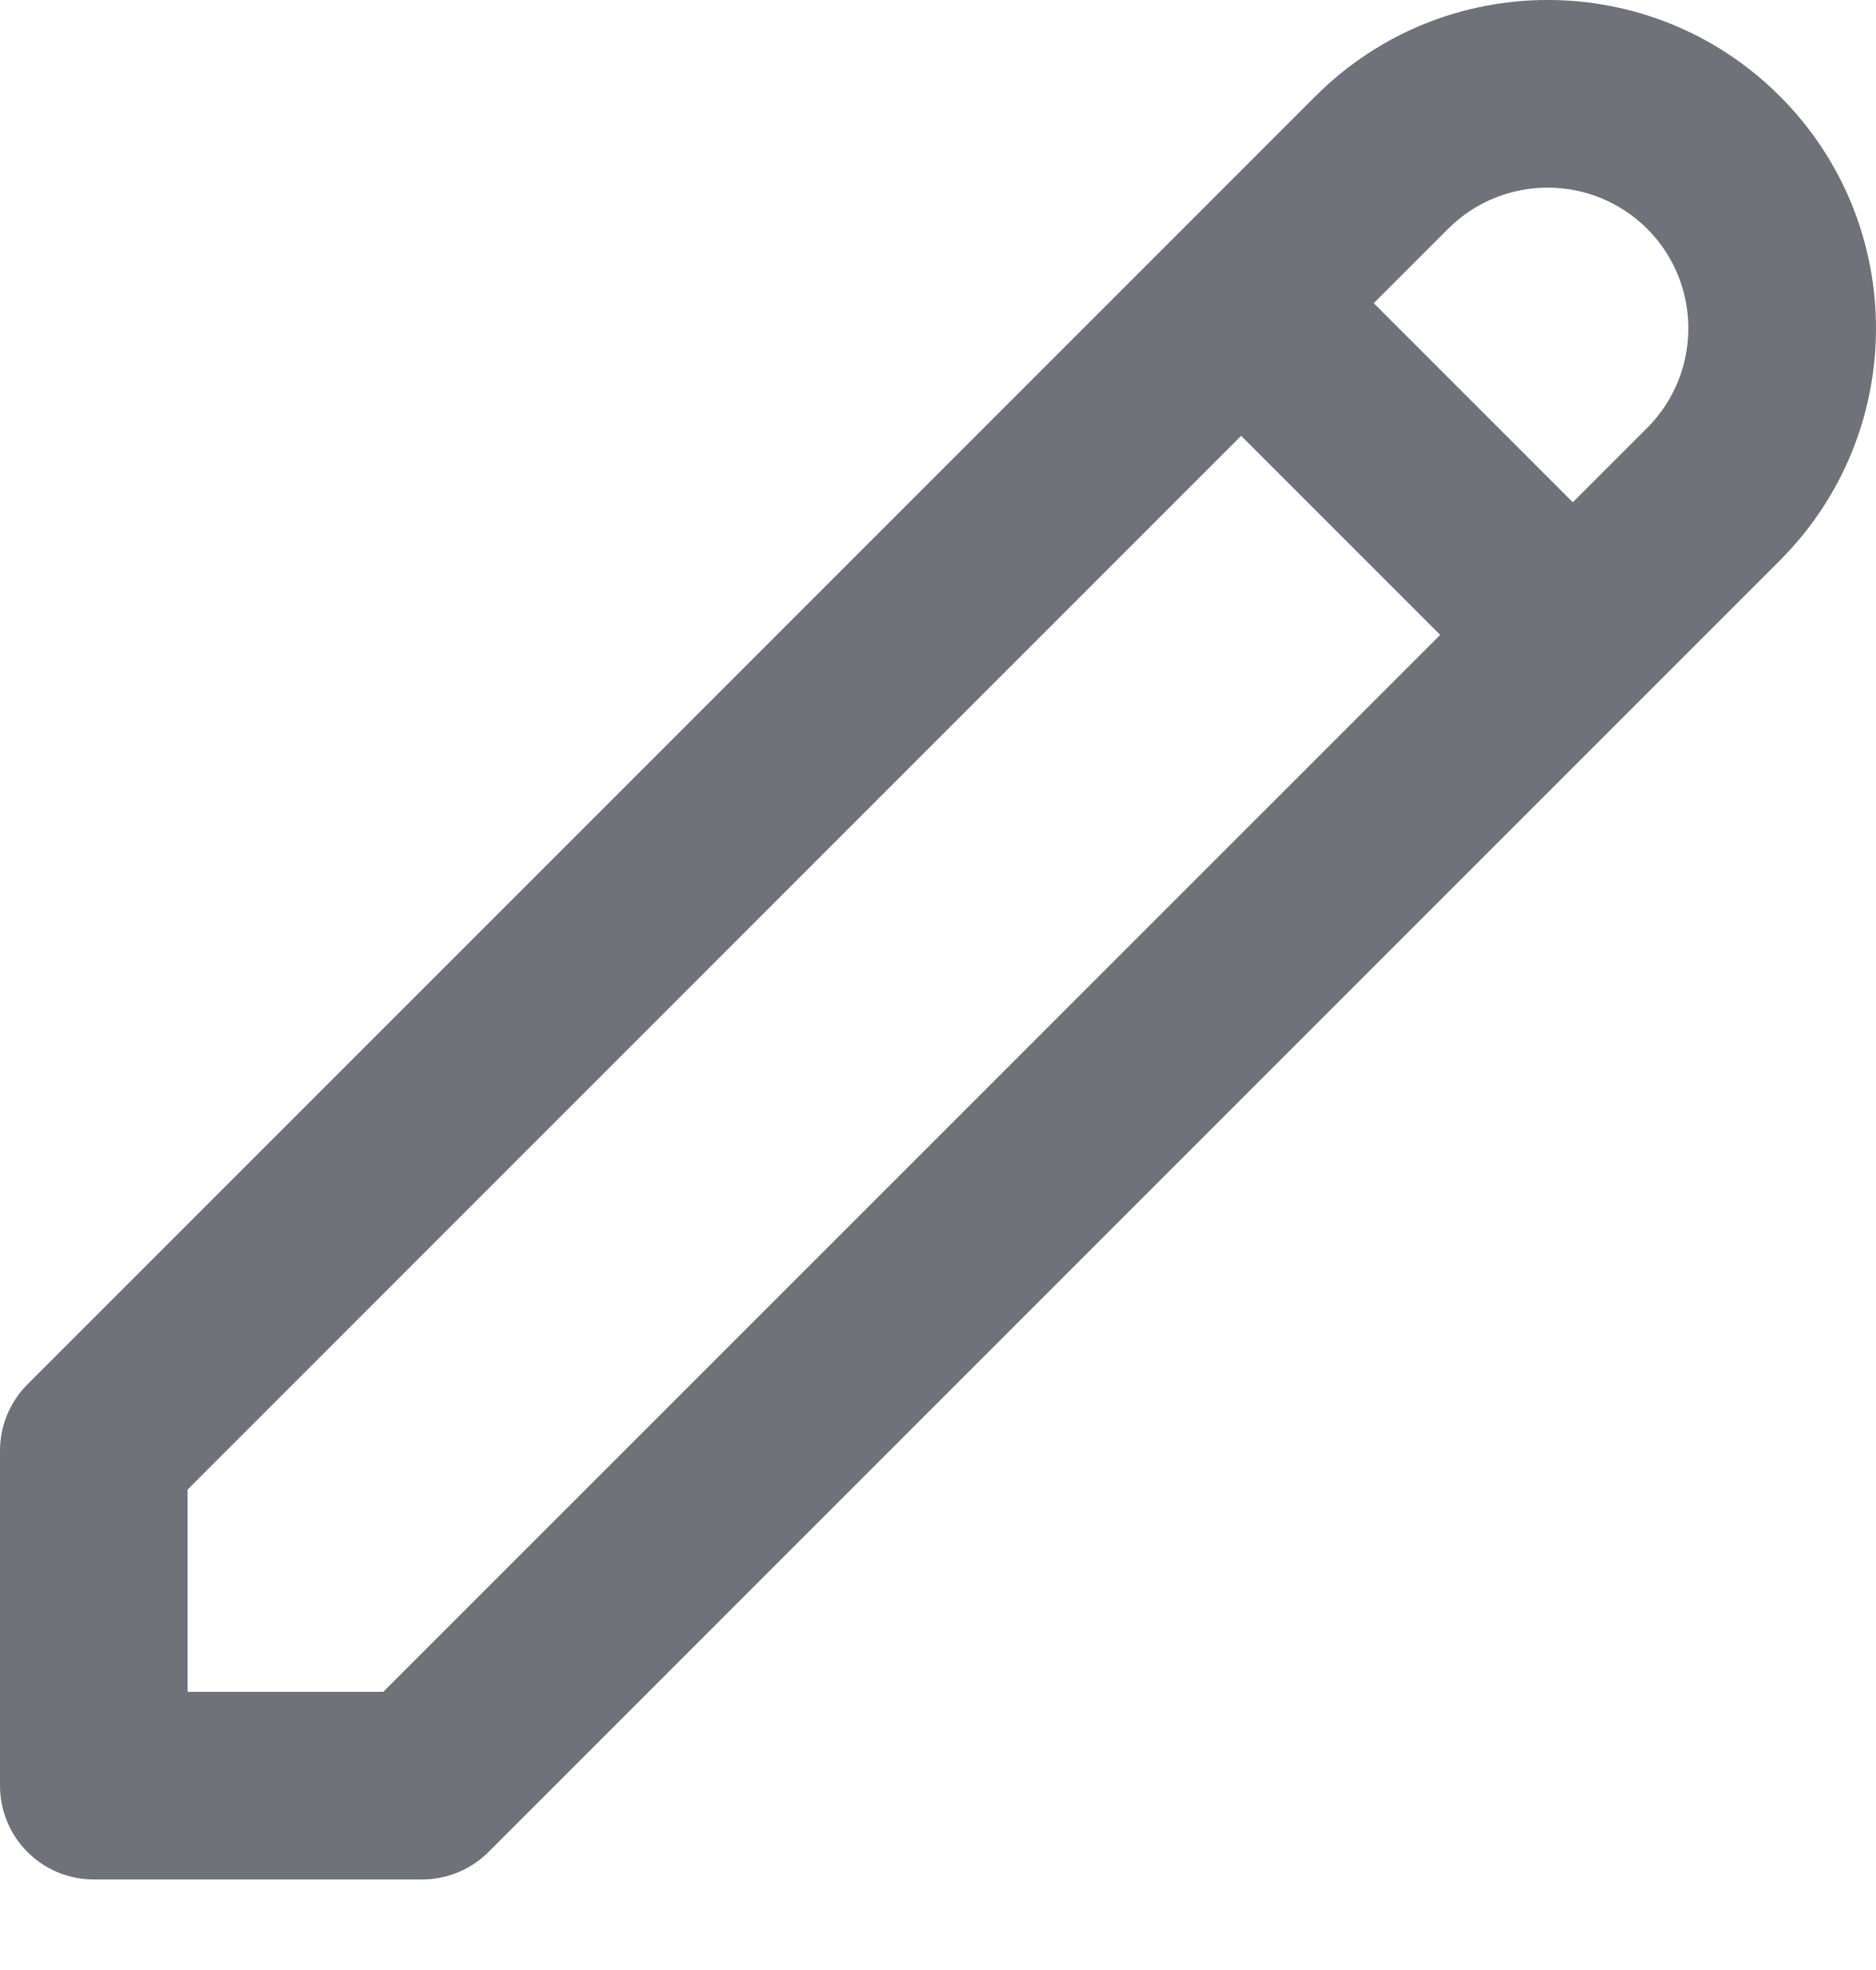
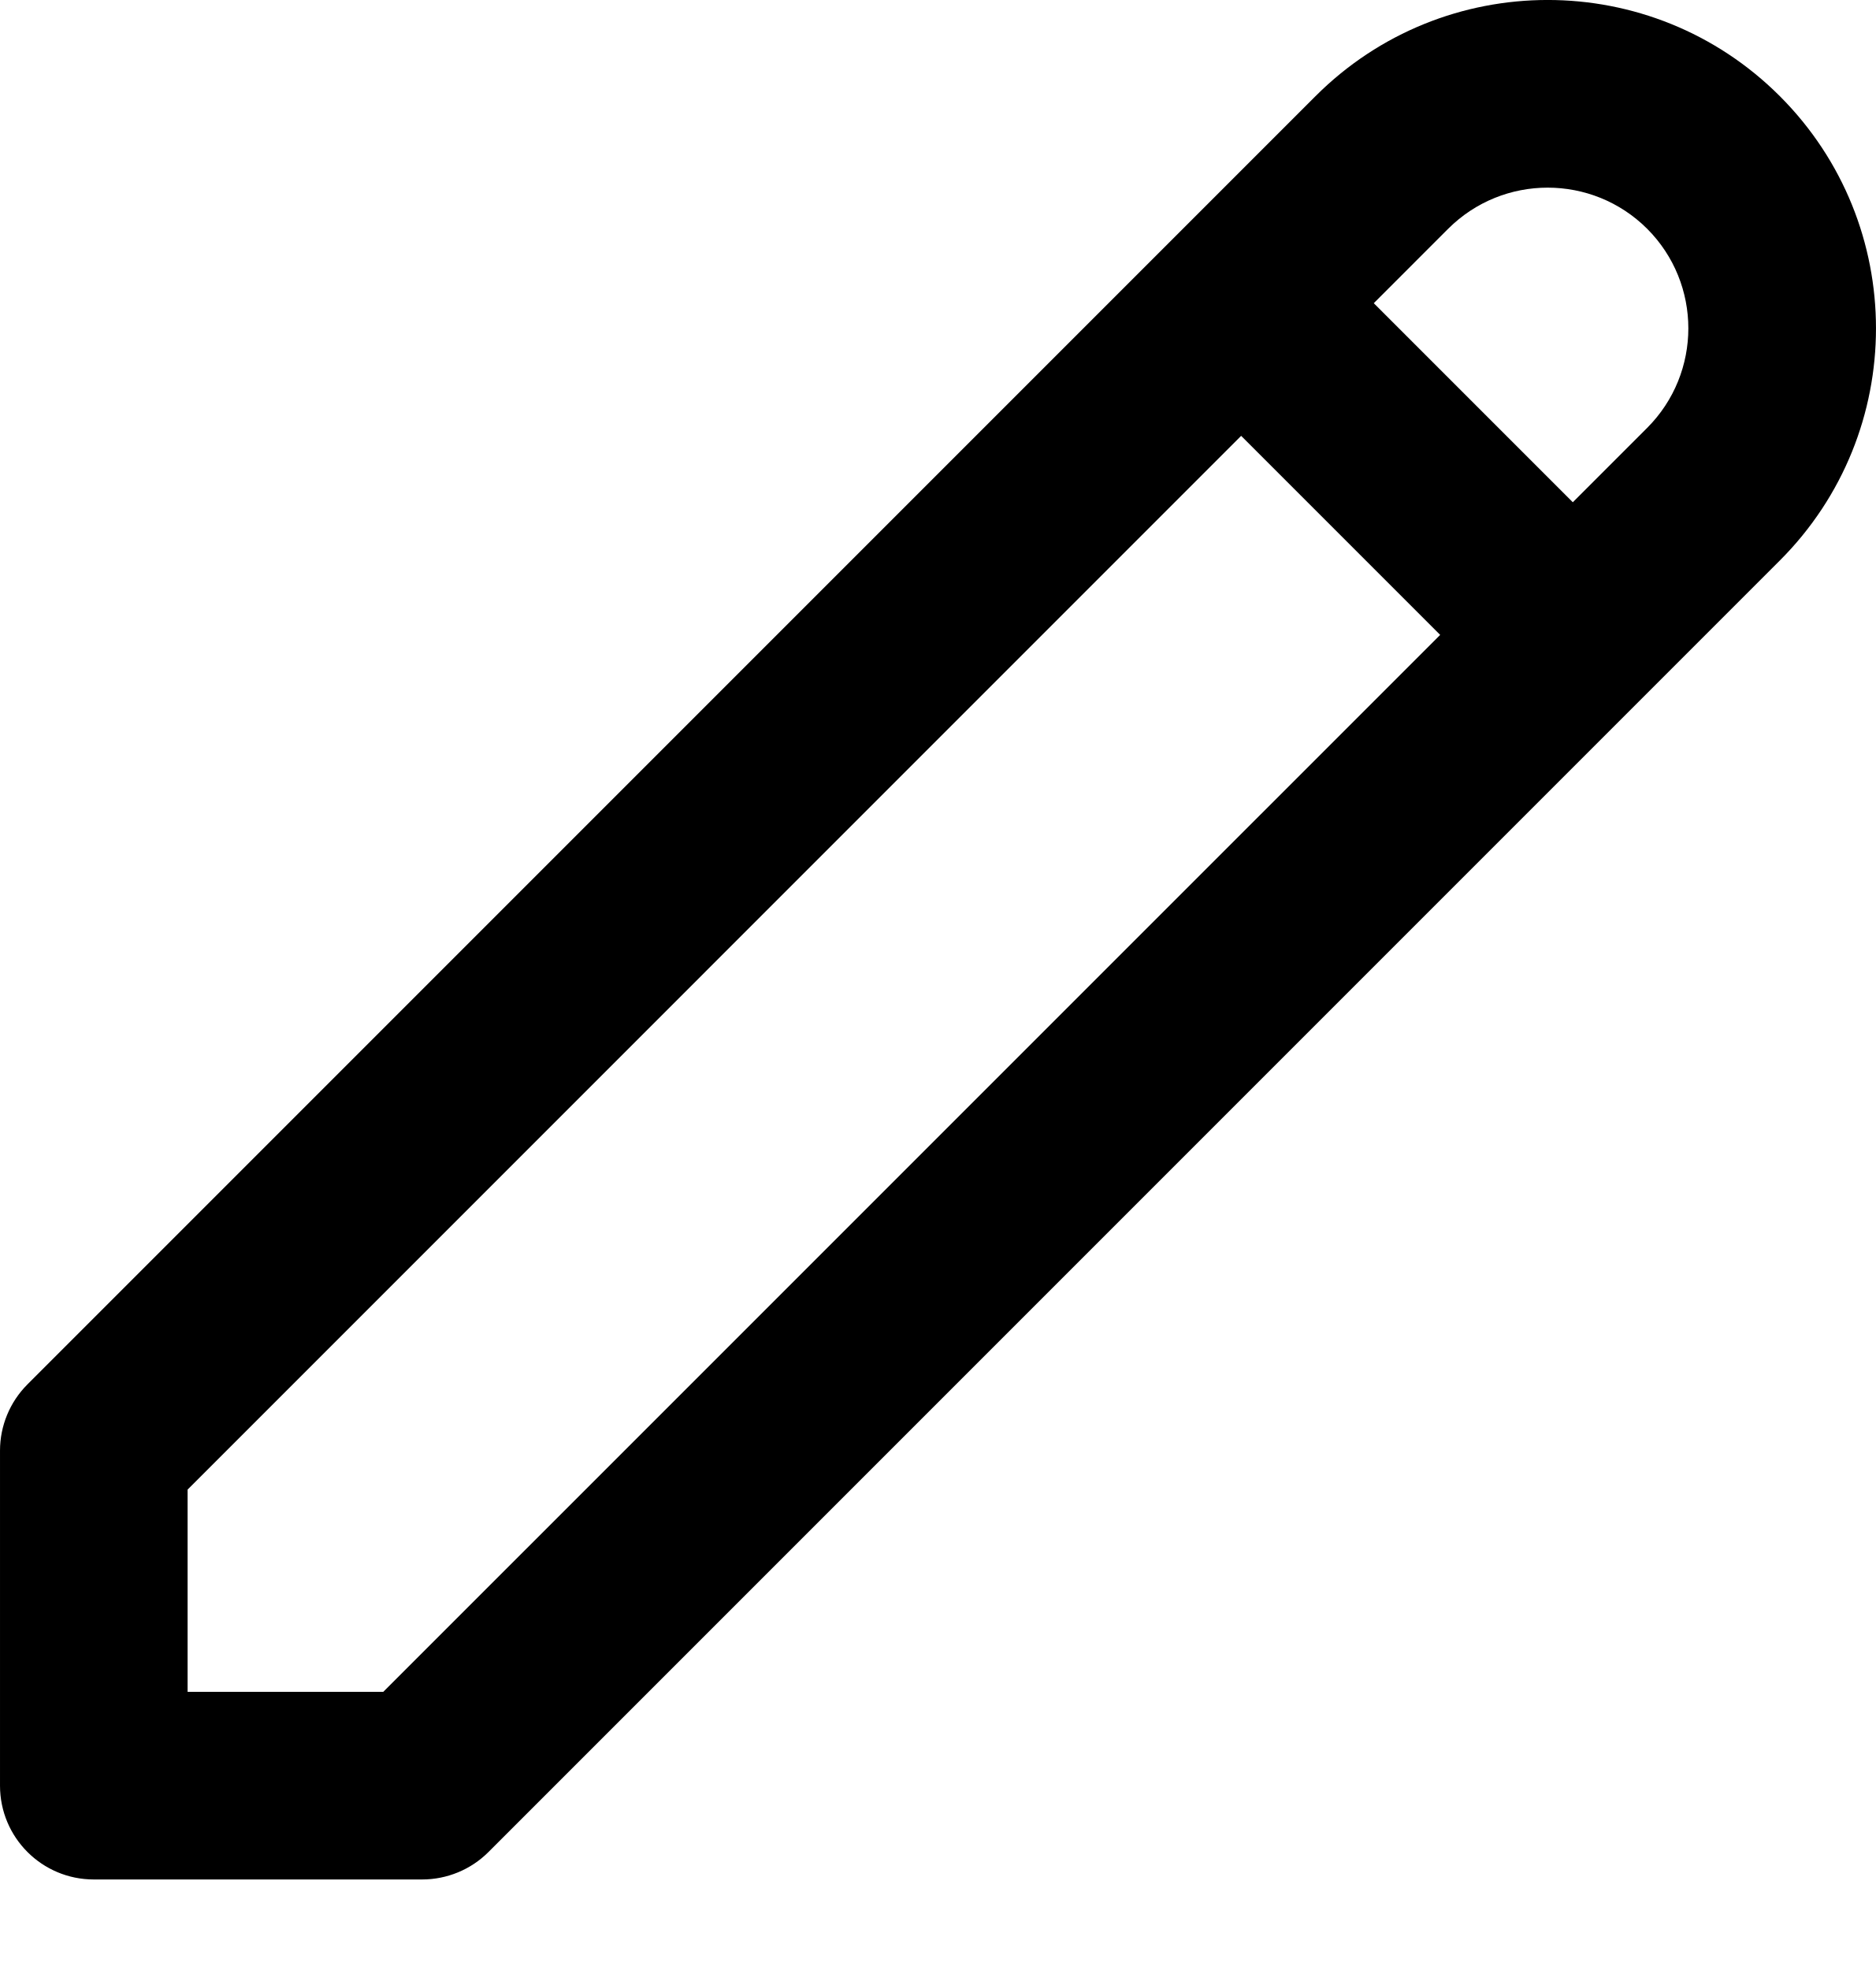
<svg xmlns="http://www.w3.org/2000/svg" width="20" height="21" viewBox="0 0 20 21" fill="none">
-   <path d="M18.268 1.732L18.975 1.025V1.025L18.268 1.732ZM4.5 19.035V20.035C4.765 20.035 5.02 19.93 5.207 19.743L4.5 19.035ZM1 19.035H6.10352e-05C6.10352e-05 19.588 0.448 20.035 1 20.035L1 19.035ZM1 15.464L0.293 14.757C0.105 14.945 6.10352e-05 15.199 6.10352e-05 15.464H1ZM15.439 2.439C16.025 1.854 16.975 1.854 17.561 2.439L18.975 1.025C17.608 -0.342 15.392 -0.342 14.025 1.025L15.439 2.439ZM17.561 2.439C18.146 3.025 18.146 3.975 17.561 4.561L18.975 5.975C20.342 4.608 20.342 2.392 18.975 1.025L17.561 2.439ZM17.561 4.561L3.793 18.328L5.207 19.743L18.975 5.975L17.561 4.561ZM4.5 18.035H1V20.035H4.5V18.035ZM14.025 1.025L0.293 14.757L1.707 16.172L15.439 2.439L14.025 1.025ZM6.10352e-05 15.464V19.035H2V15.464H6.10352e-05ZM12.525 3.939L16.061 7.475L17.475 6.061L13.939 2.525L12.525 3.939Z" fill="#71717A" />
+   <path d="M18.268 1.732L18.975 1.025V1.025L18.268 1.732ZM4.5 19.035V20.035C4.765 20.035 5.02 19.93 5.207 19.743L4.5 19.035ZM1 19.035H6.10352e-05C6.10352e-05 19.588 0.448 20.035 1 20.035L1 19.035ZM1 15.464L0.293 14.757C0.105 14.945 6.10352e-05 15.199 6.10352e-05 15.464H1ZM15.439 2.439C16.025 1.854 16.975 1.854 17.561 2.439L18.975 1.025C17.608 -0.342 15.392 -0.342 14.025 1.025L15.439 2.439ZM17.561 2.439C18.146 3.025 18.146 3.975 17.561 4.561L18.975 5.975C20.342 4.608 20.342 2.392 18.975 1.025L17.561 2.439ZM17.561 4.561L3.793 18.328L5.207 19.743L18.975 5.975L17.561 4.561ZM4.5 18.035H1V20.035H4.5V18.035ZM14.025 1.025L0.293 14.757L1.707 16.172L15.439 2.439L14.025 1.025ZM6.10352e-05 15.464V19.035H2V15.464H6.10352e-05ZM12.525 3.939L16.061 7.475L17.475 6.061L13.939 2.525L12.525 3.939Z" fill="currentColor" />
</svg>
